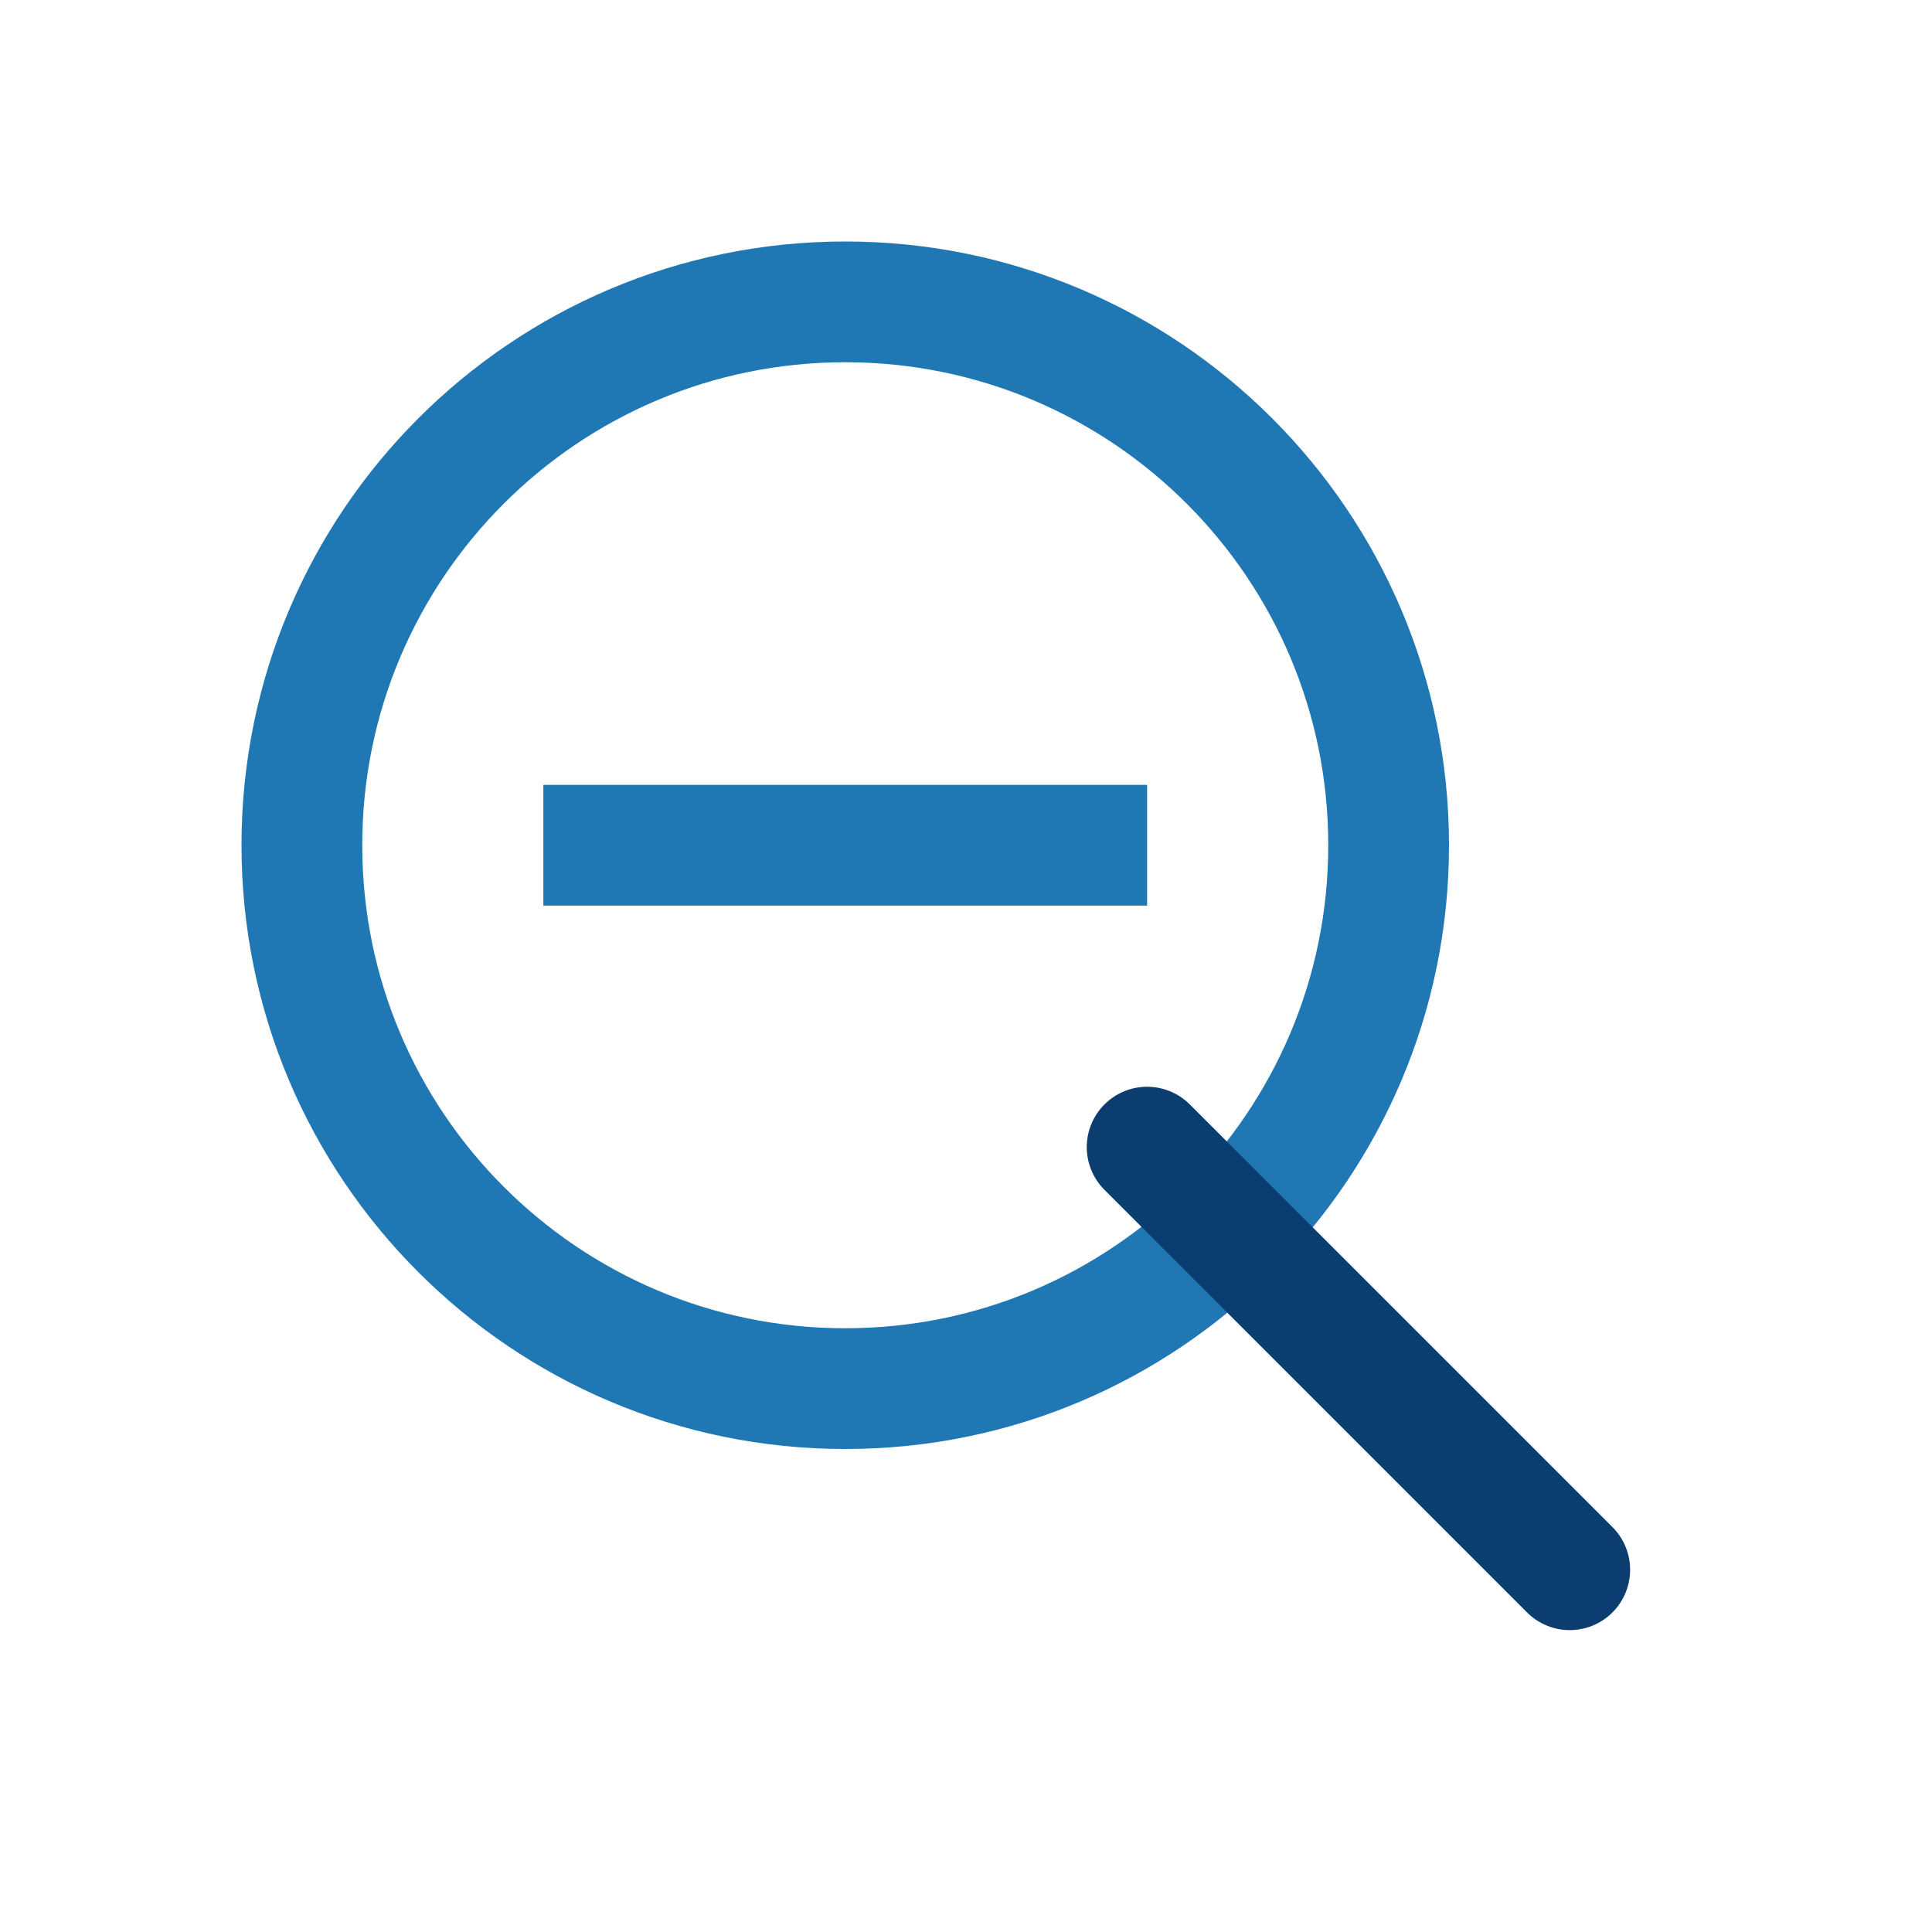
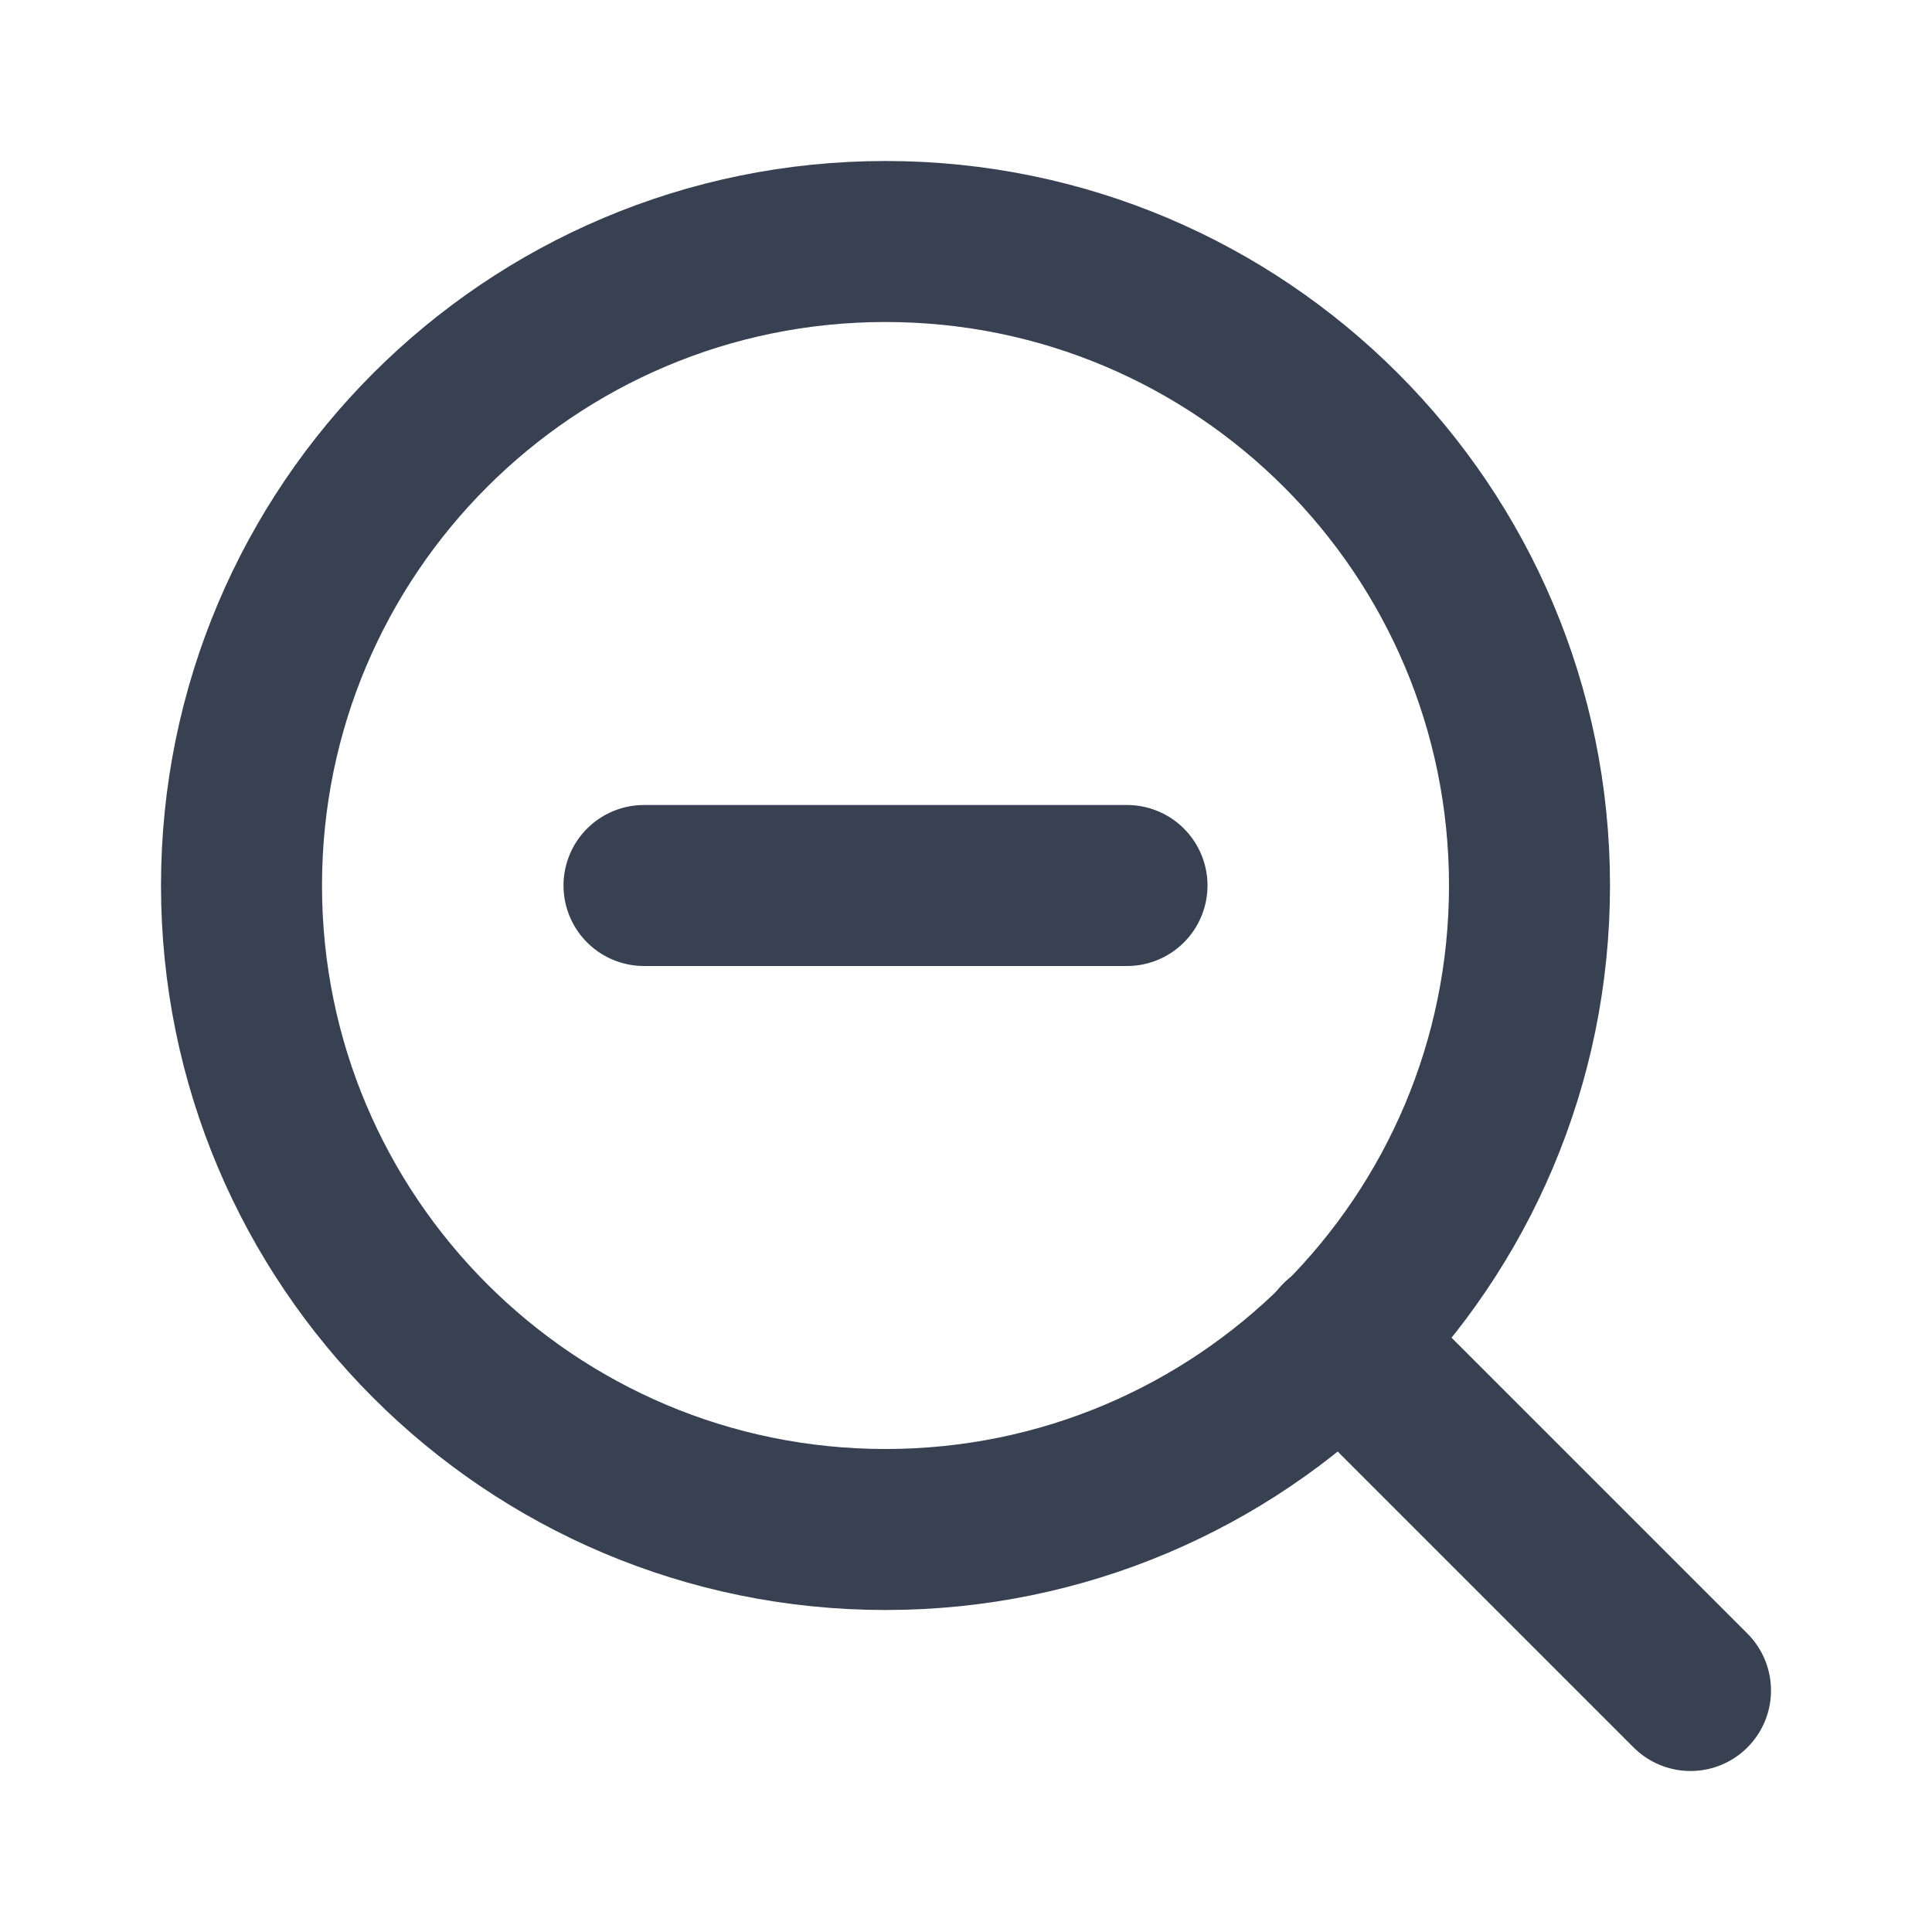
- <svg xmlns="http://www.w3.org/2000/svg" width="64" height="64" viewBox="0 0 64 64">
-   <circle cx="28" cy="28" r="18" fill="none" stroke="#1f77b4" stroke-width="4" />
-   <line x1="18" y1="28" x2="38" y2="28" stroke="#1f77b4" stroke-width="4" />
-   <line x1="38" y1="38" x2="52" y2="52" stroke="#0b3d70" stroke-width="4" stroke-linecap="round" />
+ <svg xmlns="http://www.w3.org/2000/svg" viewBox="0 0 24 24" fill="none" stroke="#374151" stroke-width="2" stroke-linecap="round" stroke-linejoin="round">
+   <circle cx="11" cy="11" r="8" />
+   <line x1="21" y1="21" x2="16.65" y2="16.65" />
+   <line x1="8" y1="11" x2="14" y2="11" />
</svg>
